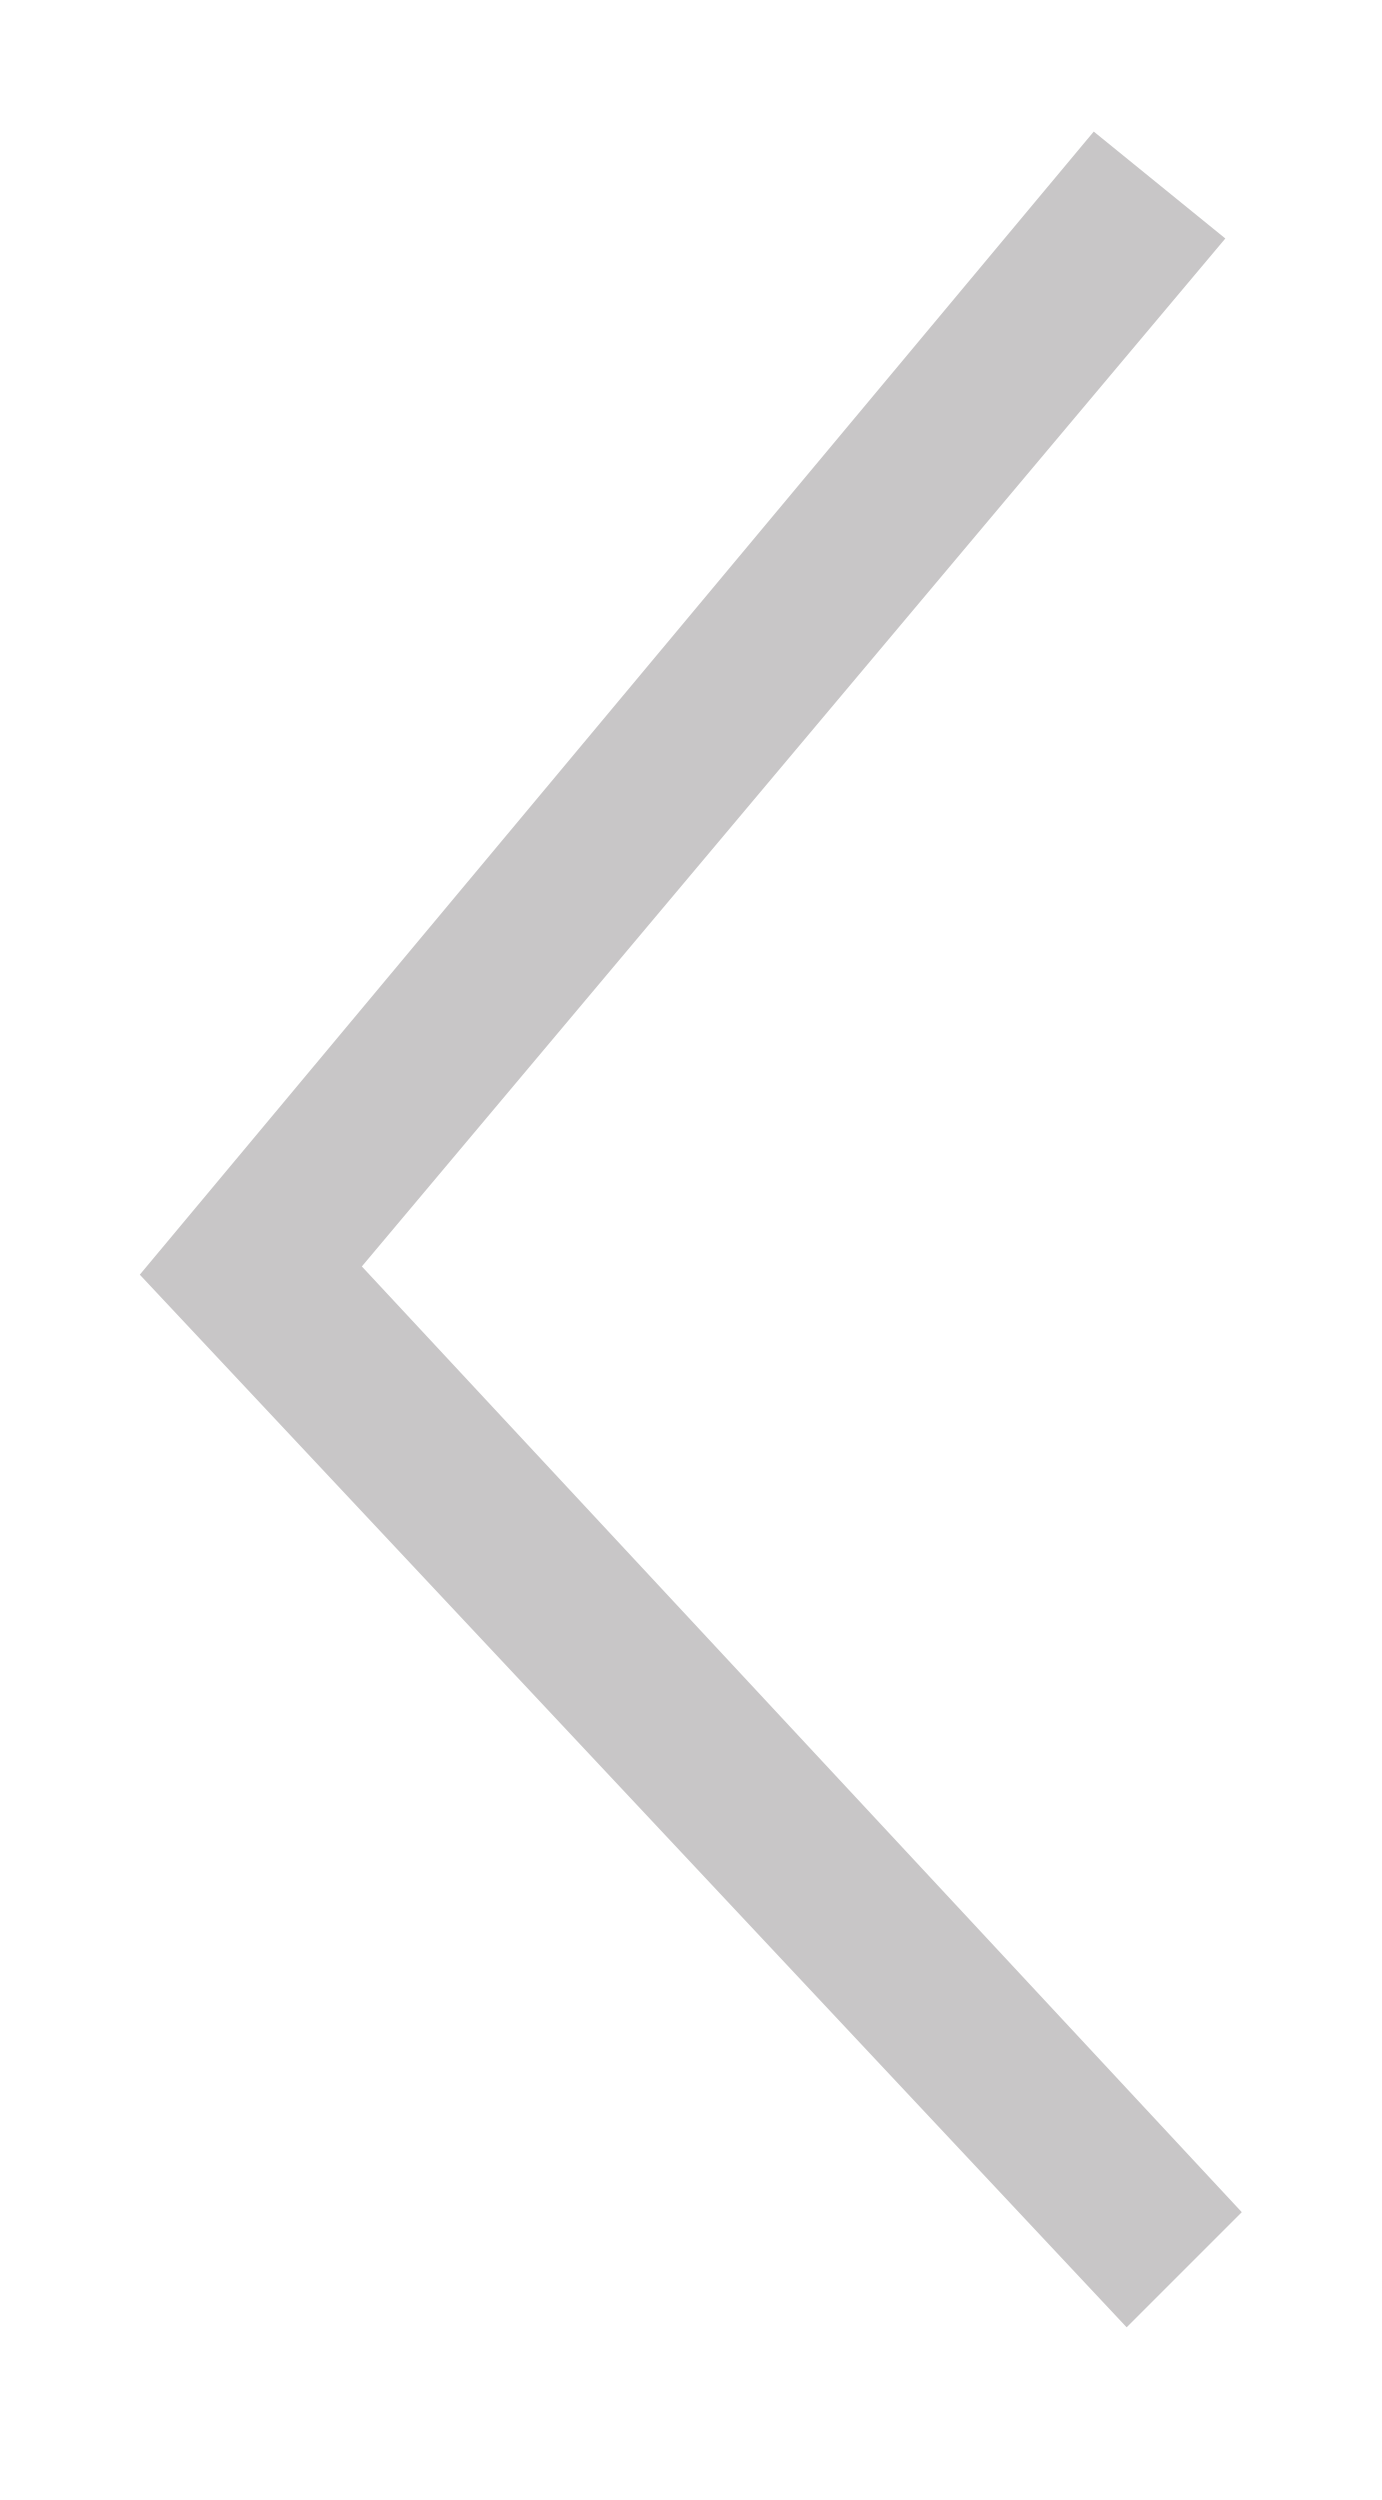
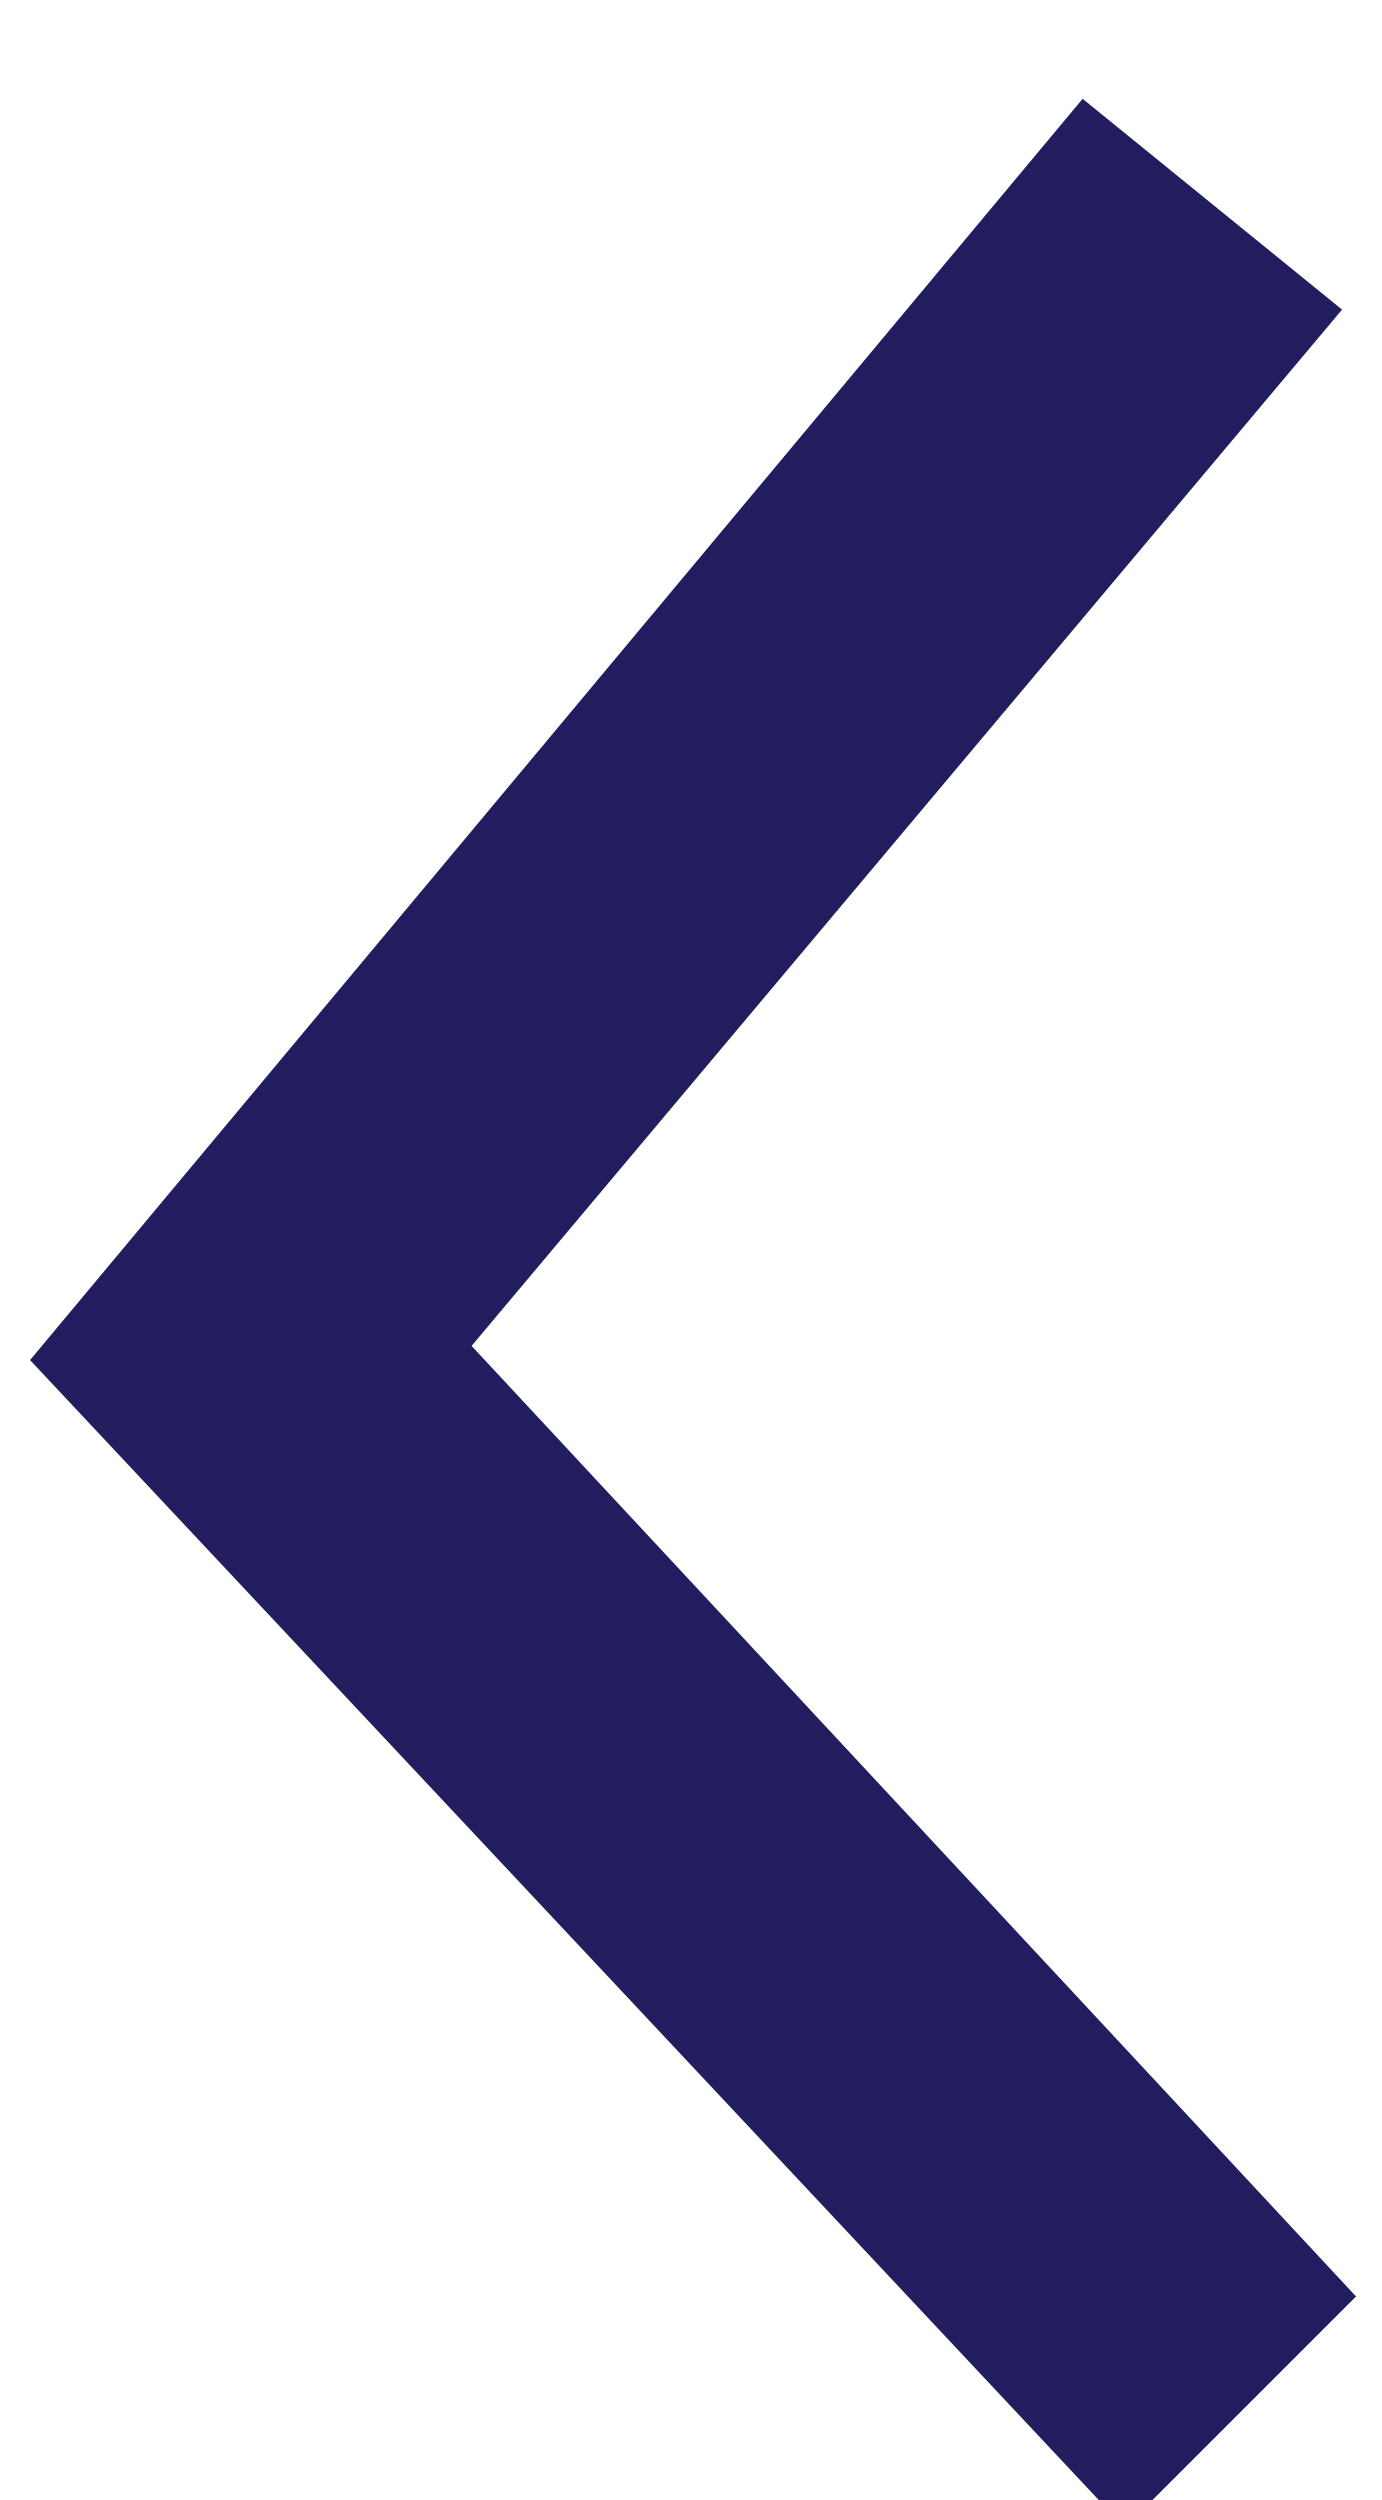
<svg xmlns="http://www.w3.org/2000/svg" version="1.1" id="Layer_1" x="0px" y="0px" viewBox="0 0 16.8 30.4" style="enable-background:new 0 0 16.8 30.4;" xml:space="preserve">
+   <style type="text/css">
+ 	.st0{fill:#211D5E;stroke:#211D5E;stroke-width:2;stroke-miterlimit:10;}
+ </style>
  <g>
-     <polygon points="13.7,28.3 15.1,26.9 4.4,15.4 14.9,2.9 13.3,1.6 1.7,15.5 " fill="#C8C6C7" />
+     <polygon class="st0" points="13.7,29.3 15.1,27.9 4.4,16.4 14.9,3.9 13.3,2.6 1.7,16.5  " />
  </g>
</svg>
